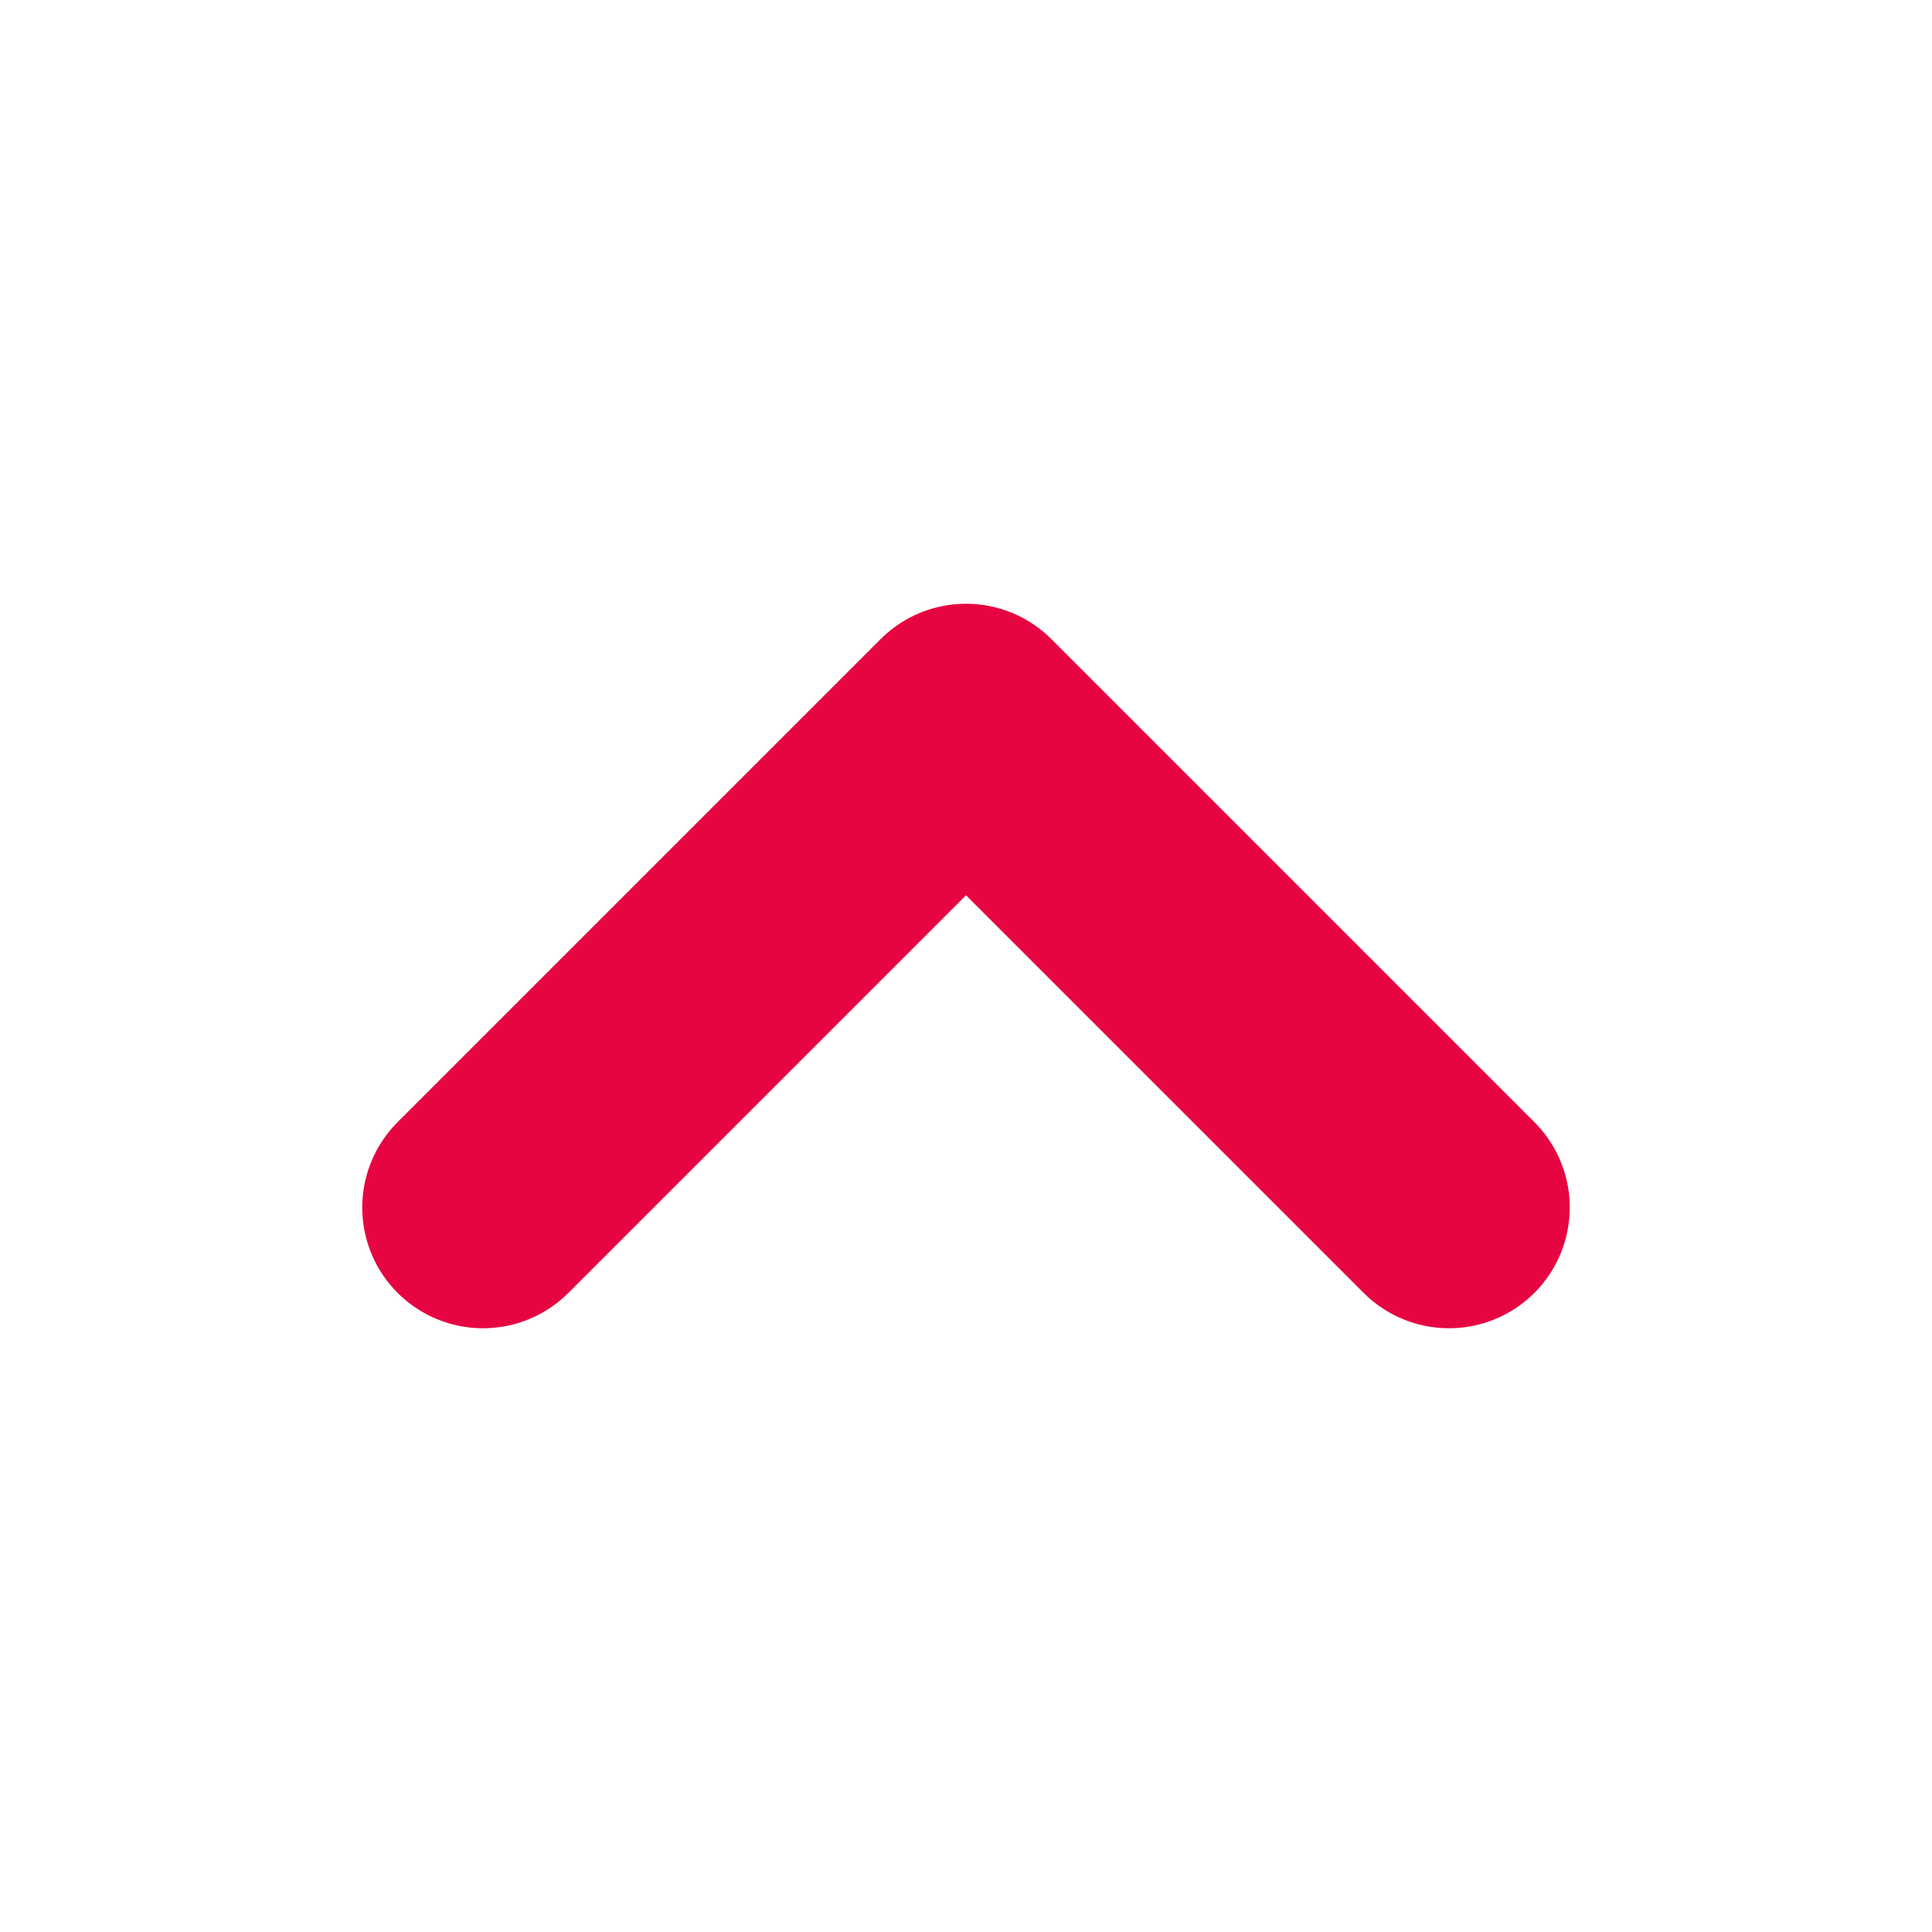
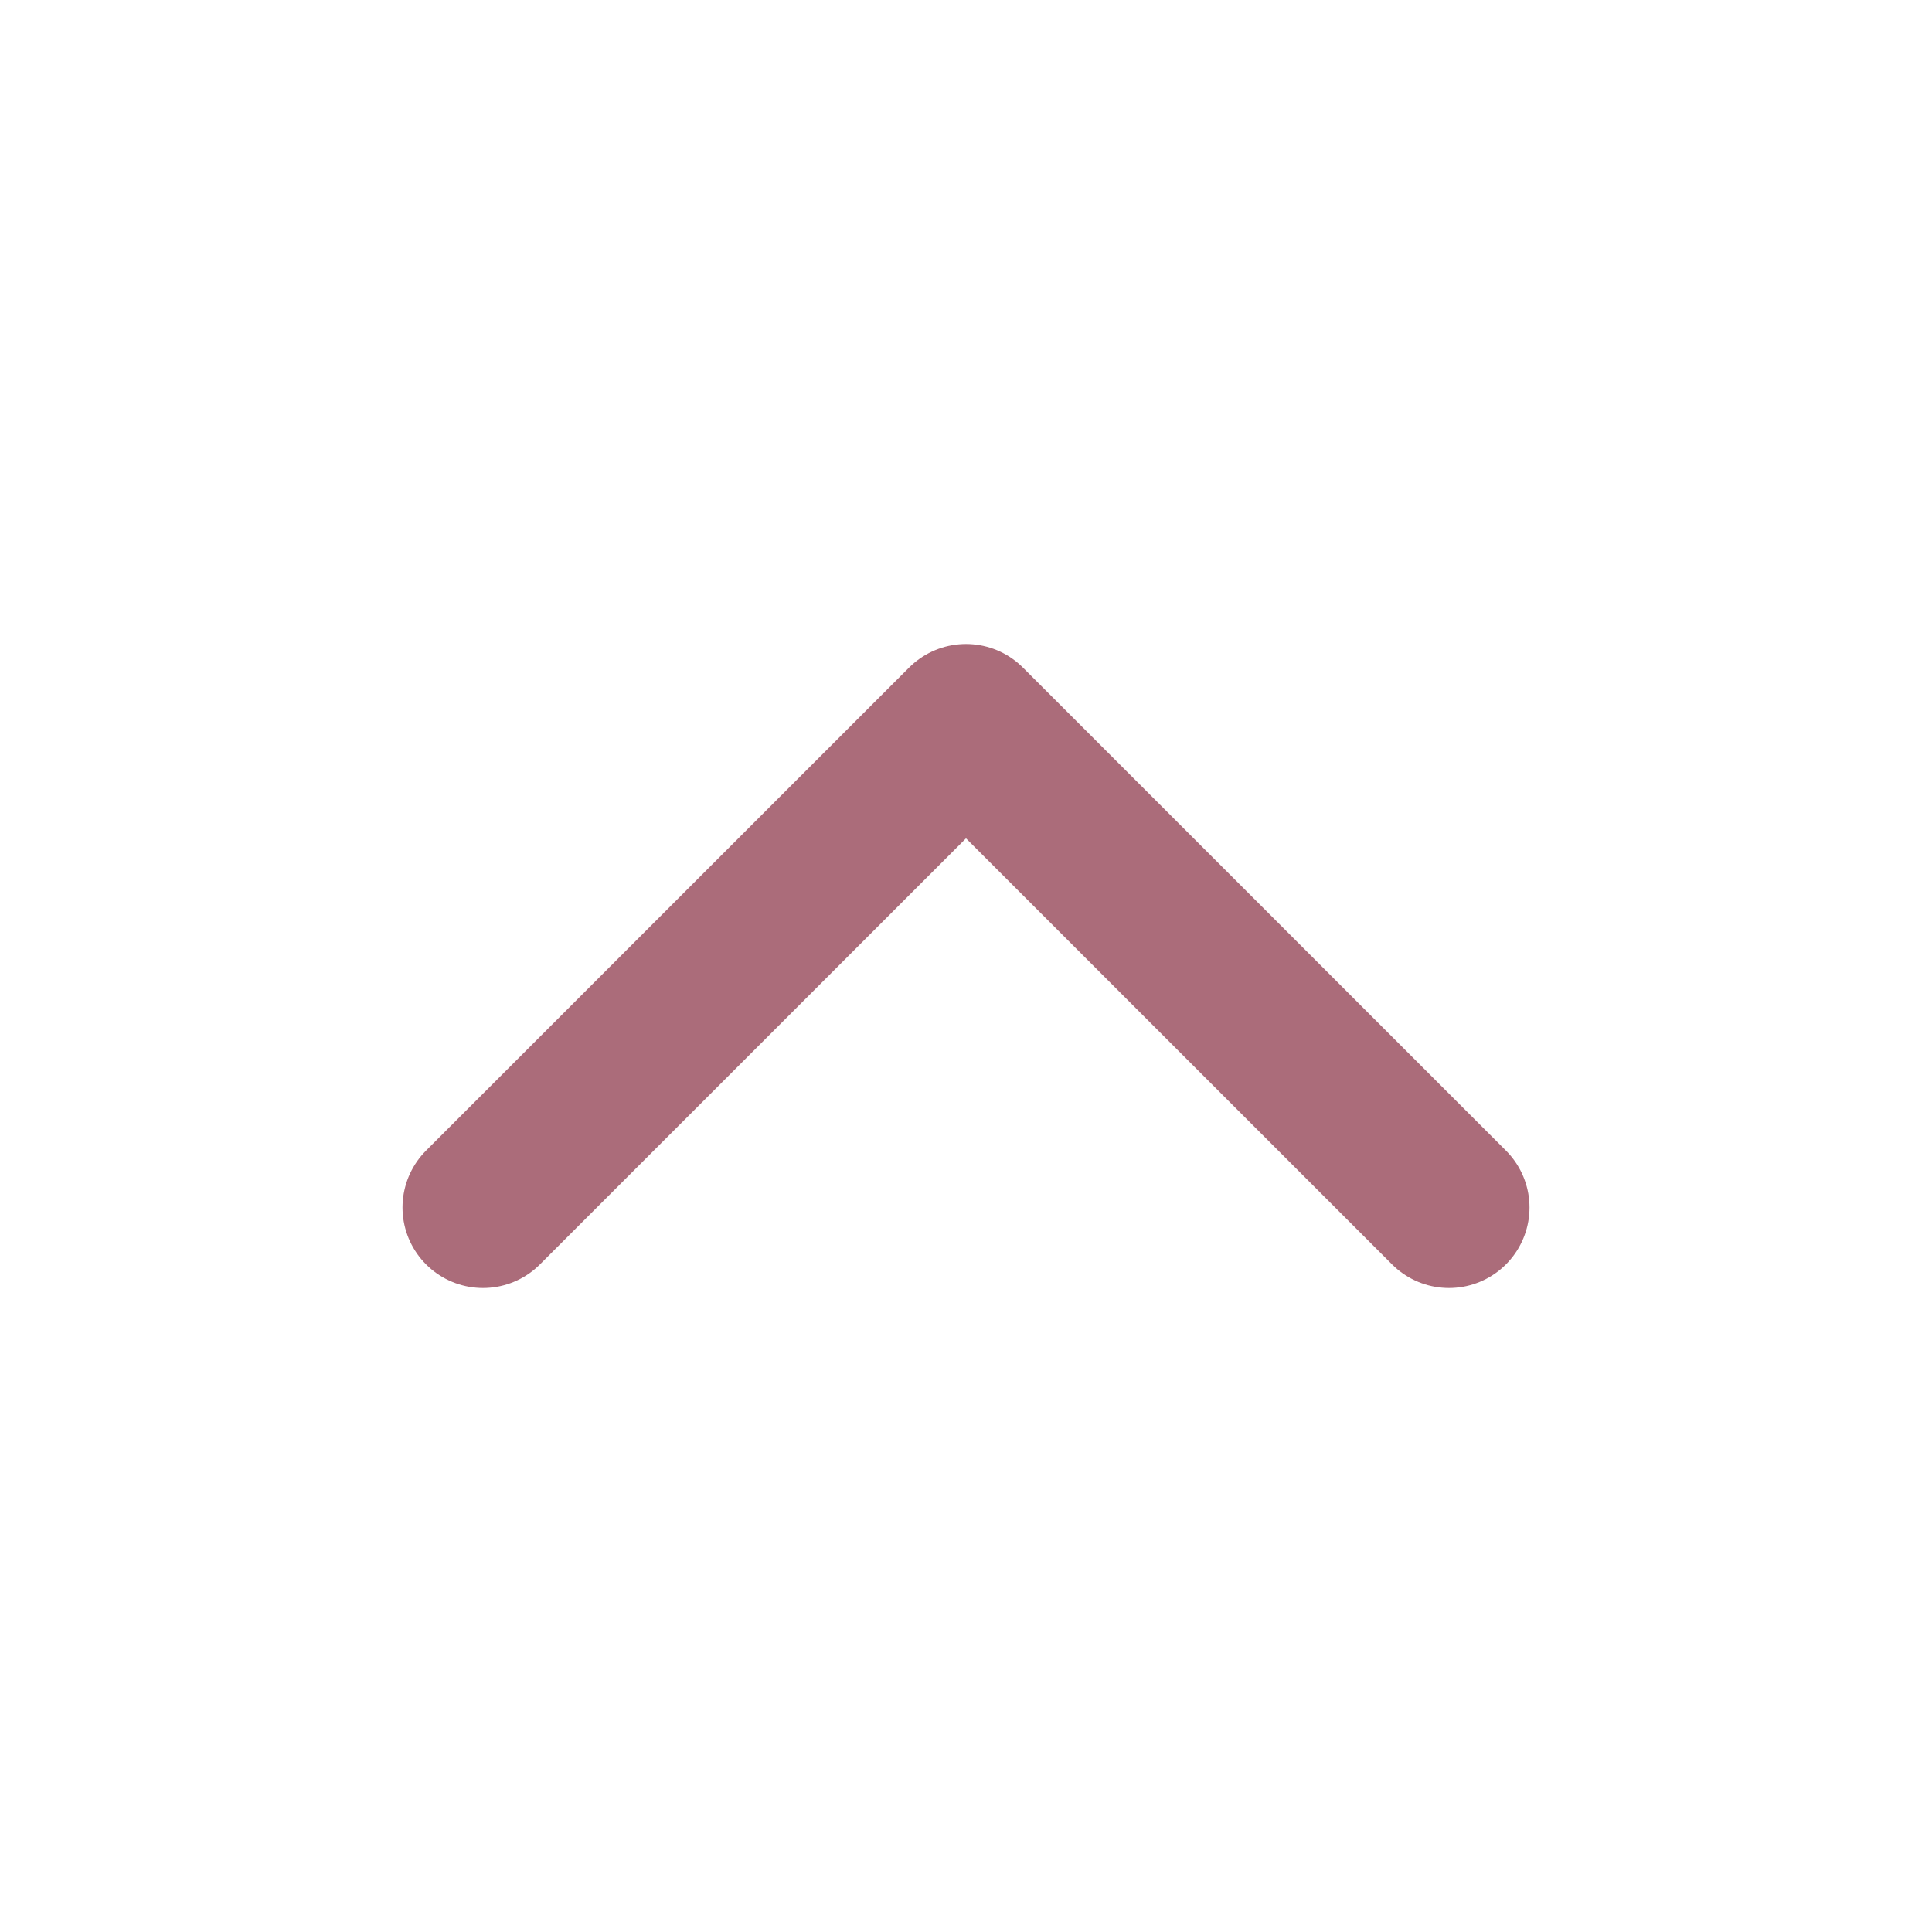
- <svg xmlns="http://www.w3.org/2000/svg" width="32" height="32" viewBox="0 0 24 24" fill="none" stroke="#e60540" stroke-width="3" stroke-linecap="round" stroke-linejoin="round" class="feather feather-chevron-up">
+ <svg xmlns="http://www.w3.org/2000/svg" width="24" height="24" viewBox="0 0 24 24" fill="none" stroke="#ab6c7a" stroke-width="2" stroke-linecap="round" stroke-linejoin="round" class="feather feather-chevron-up">
  <polyline points="18 15 12 9 6 15" />
</svg>
